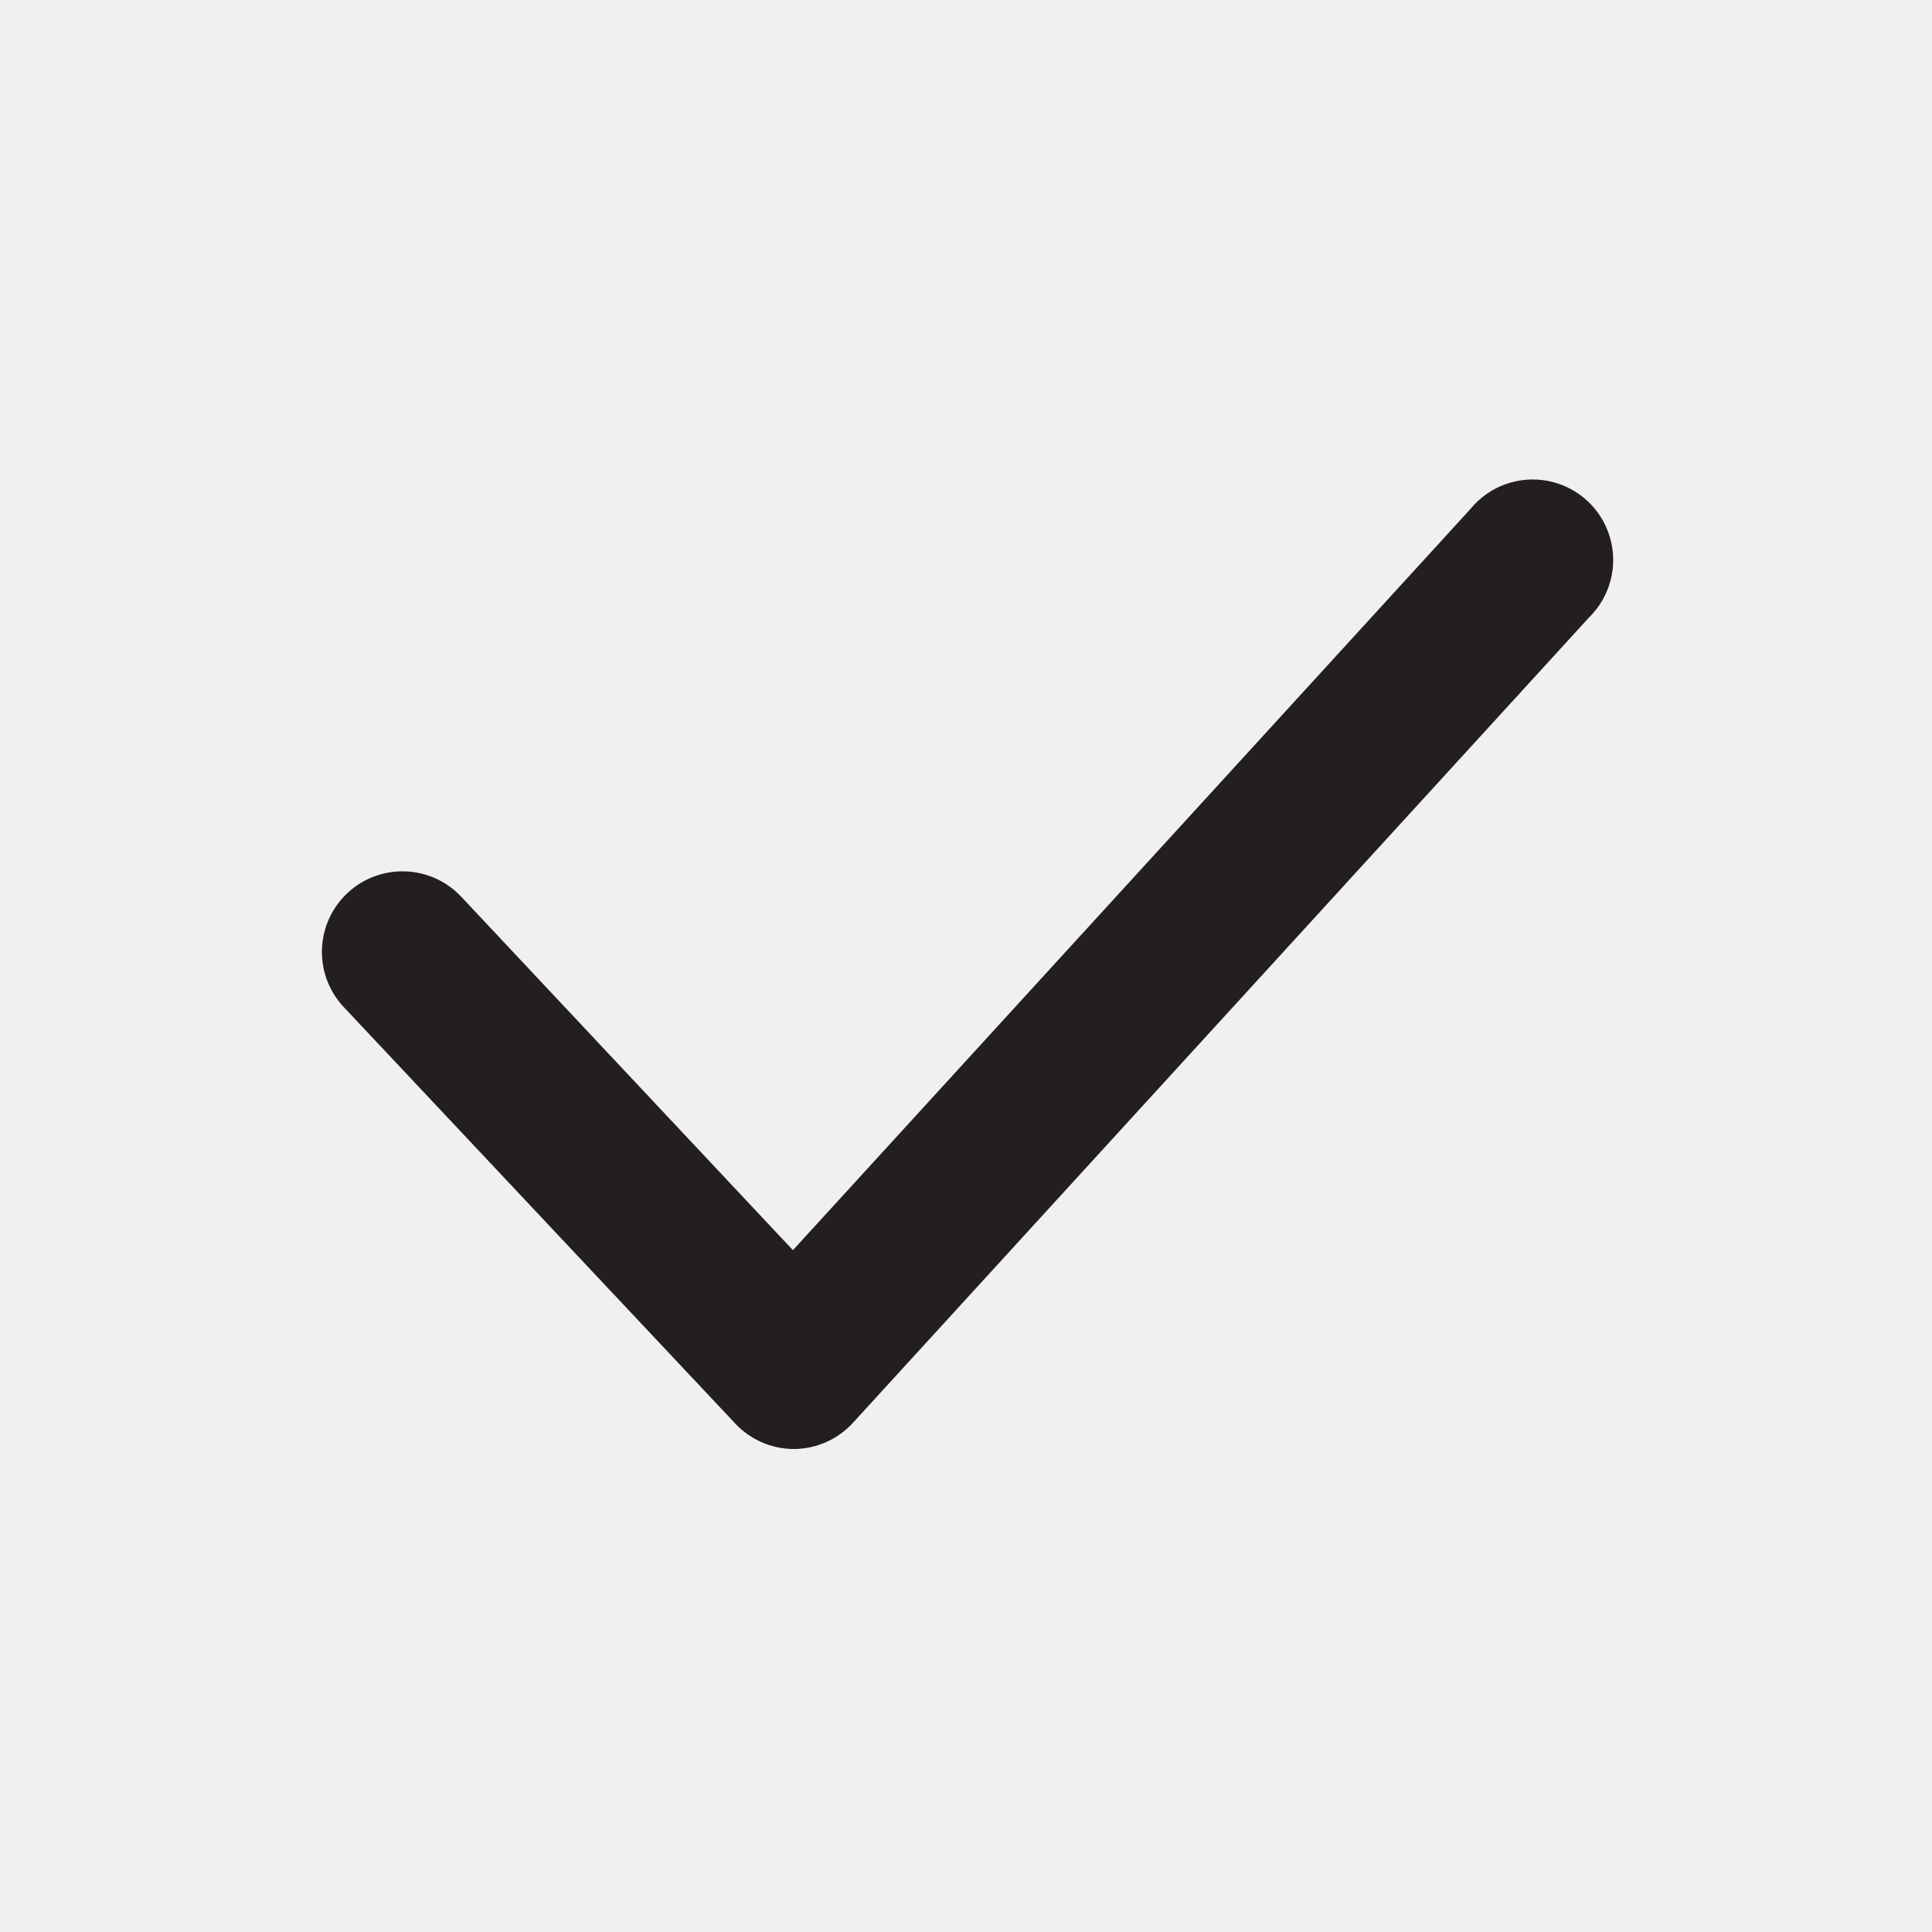
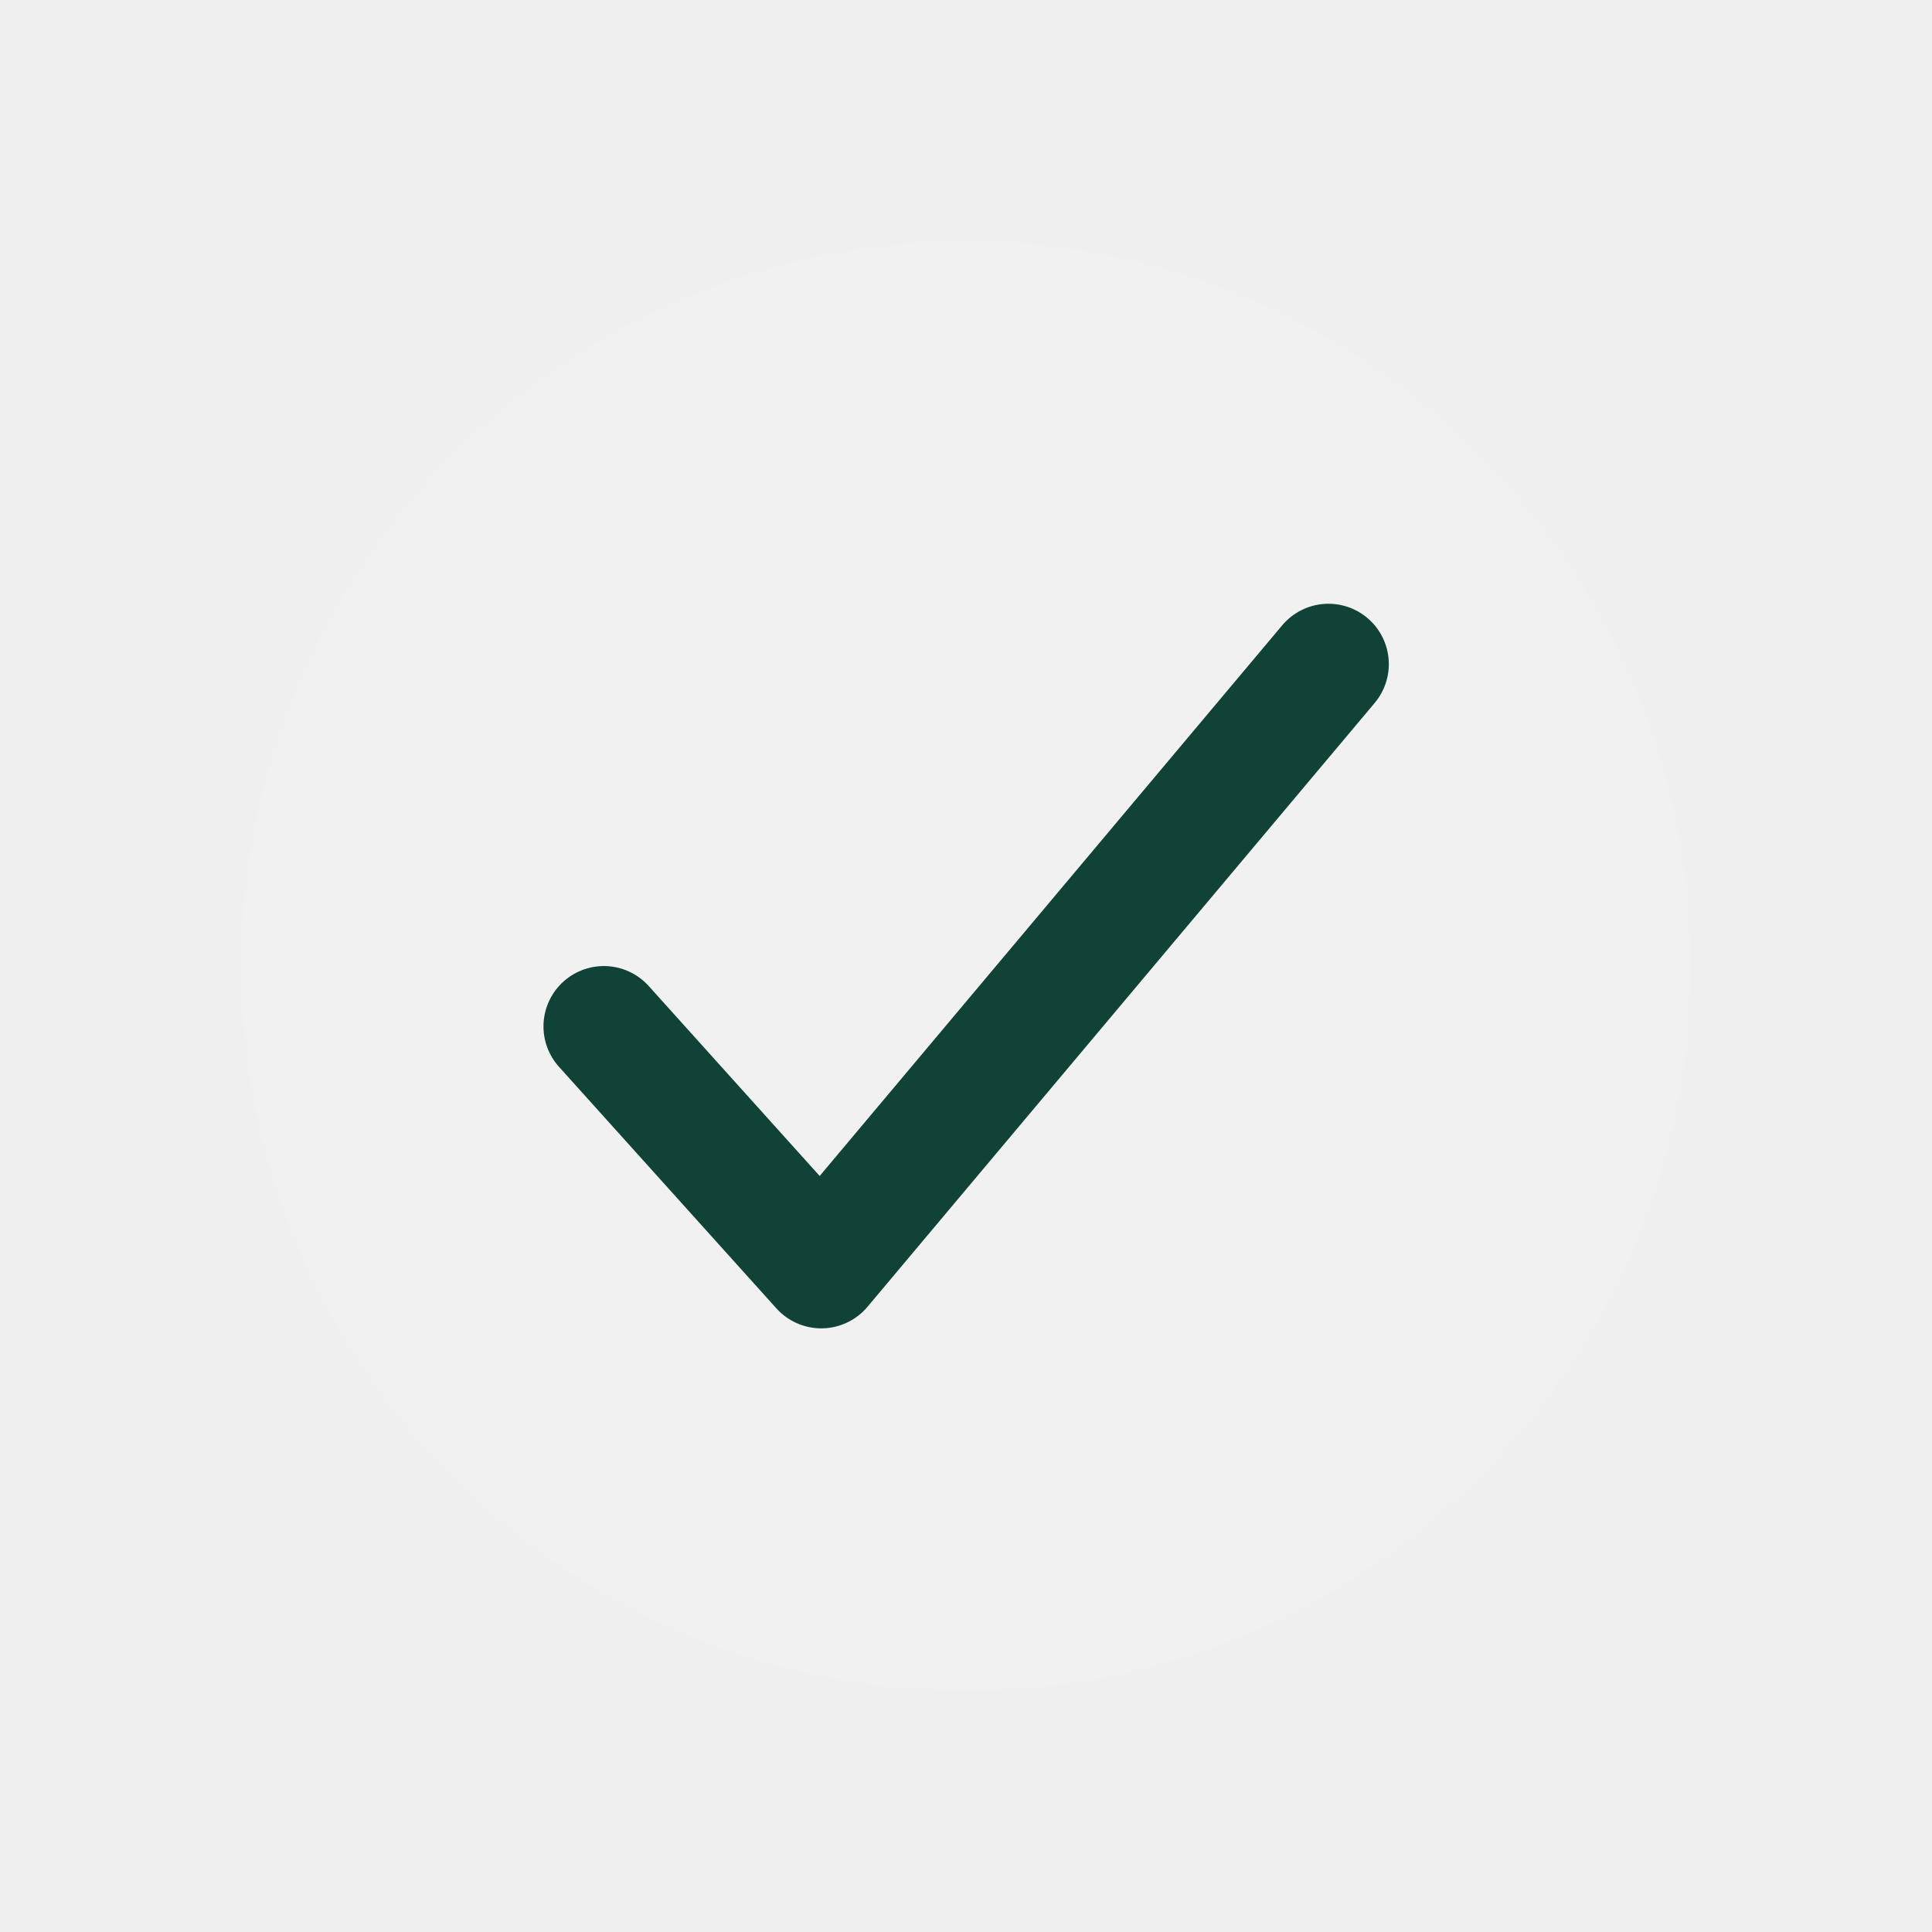
- <svg xmlns="http://www.w3.org/2000/svg" viewBox="0 0 24 24">
-   <defs>
-     <style>.cls-1{fill:#fff;opacity:0;}.cls-2{fill:#231f20;}</style>
-   </defs>
-   <g id="Layer_2" data-name="Layer 2">
-     <g id="checkmark">
-       <g id="checkmark-2" data-name="checkmark">
-         <rect class="cls-1" width="24" height="24" />
-         <path class="cls-2" d="M9.86,18a1,1,0,0,1-.73-.32L4.27,12.51a1,1,0,1,1,1.46-1.37l4.12,4.39,8.41-9.2a1,1,0,1,1,1.48,1.34l-9.14,10a1,1,0,0,1-.73.33Z" />
-       </g>
-     </g>
-   </g>
+ <svg xmlns="http://www.w3.org/2000/svg" width="40" height="40" viewBox="0 0 40 40" fill="none">
+   <path d="M35.002 20C35.002 11.719 28.283 5 20.002 5C11.721 5 5.002 11.719 5.002 20C5.002 28.282 11.721 35 20.002 35C28.283 35 35.002 28.282 35.002 20Z" fill="#F1F1F1" />
+   <path d="M27.504 13.75L17.003 26.252L12.502 21.251" stroke="#114237" stroke-width="2.5" stroke-linecap="round" stroke-linejoin="round" />
</svg>
